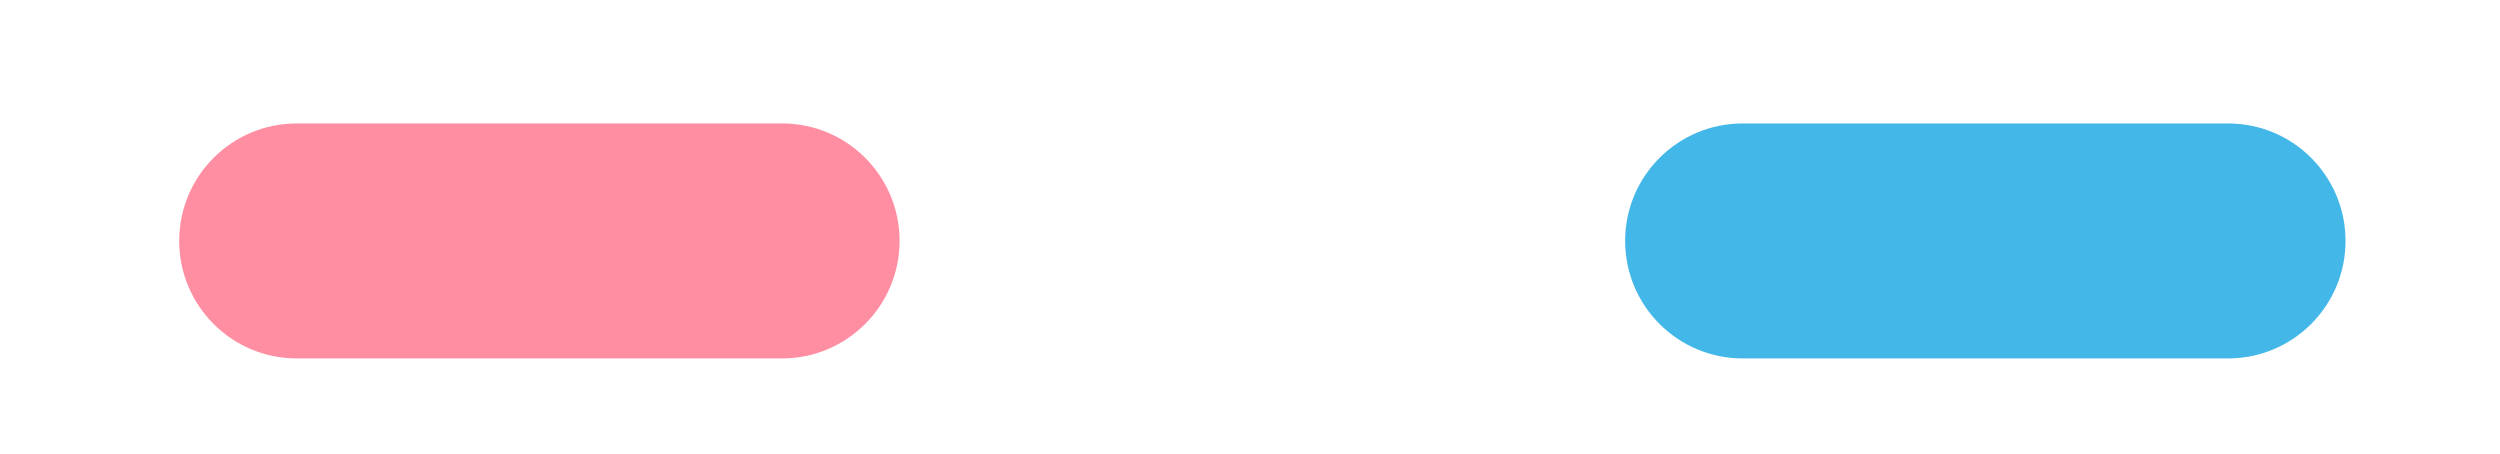
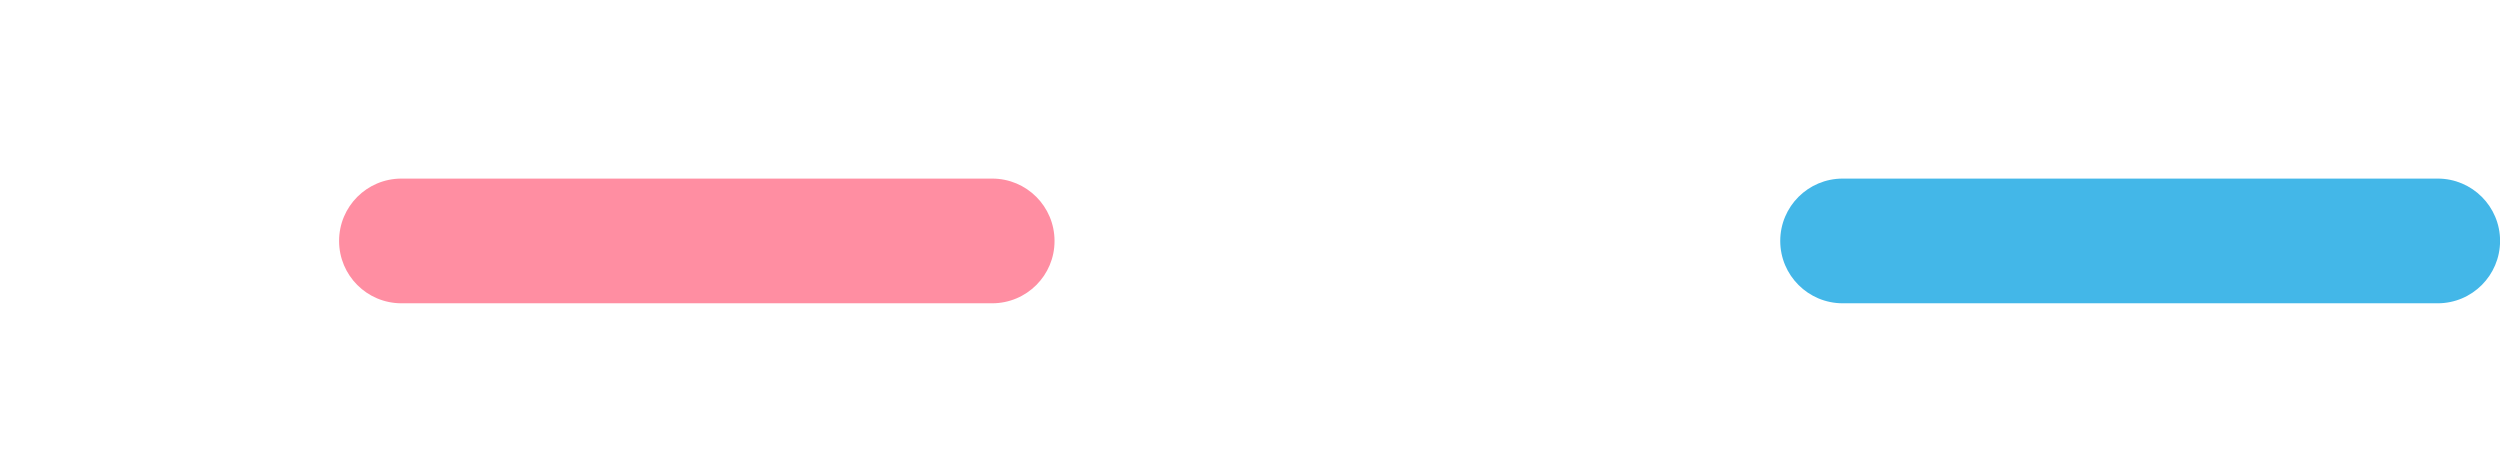
- <svg xmlns="http://www.w3.org/2000/svg" version="1.1" id="Layer_1" x="0px" y="0px" width="31.917px" height="5.789px" viewBox="2.378 0 31.917 5.789" enable-background="new 2.378 0 31.917 5.789" xml:space="preserve">
-   <path fill="#43B7E8" d="M30.823,4.576h-6.197c-0.828,0-1.5-0.672-1.5-1.5c0-0.829,0.672-1.5,1.5-1.5h6.197  c0.829,0,1.5,0.671,1.5,1.5C32.323,3.904,31.652,4.576,30.823,4.576z" />
-   <path fill="#FF8EA2" d="M12.362,4.576H6.166c-0.829,0-1.5-0.672-1.5-1.5c0-0.829,0.671-1.5,1.5-1.5h6.197c0.829,0,1.5,0.671,1.5,1.5  C13.862,3.904,13.191,4.576,12.362,4.576z" />
+ <svg xmlns="http://www.w3.org/2000/svg" version="1.1" id="Layer_1" x="0px" y="0px" width="31.917px" height="5.789px" viewBox="0 0 31.917 5.789" enable-background="new 0 0 31.917 5.789" xml:space="preserve">
+   <path fill="#43B7E8" d="M31.122,3.872h-7.597c-0.439,0-0.797-0.356-0.797-0.796c0-0.44,0.357-0.796,0.797-0.796h7.597  c0.439,0,0.796,0.356,0.796,0.796C31.917,3.516,31.561,3.872,31.122,3.872z" />
+   <path fill="#FF8EA2" d="M12.667,3.872H5.125c-0.44,0-0.796-0.356-0.796-0.796c0-0.44,0.356-0.796,0.796-0.796h7.542  c0.44,0,0.796,0.356,0.796,0.796C13.464,3.516,13.107,3.872,12.667,3.872z" />
</svg>
